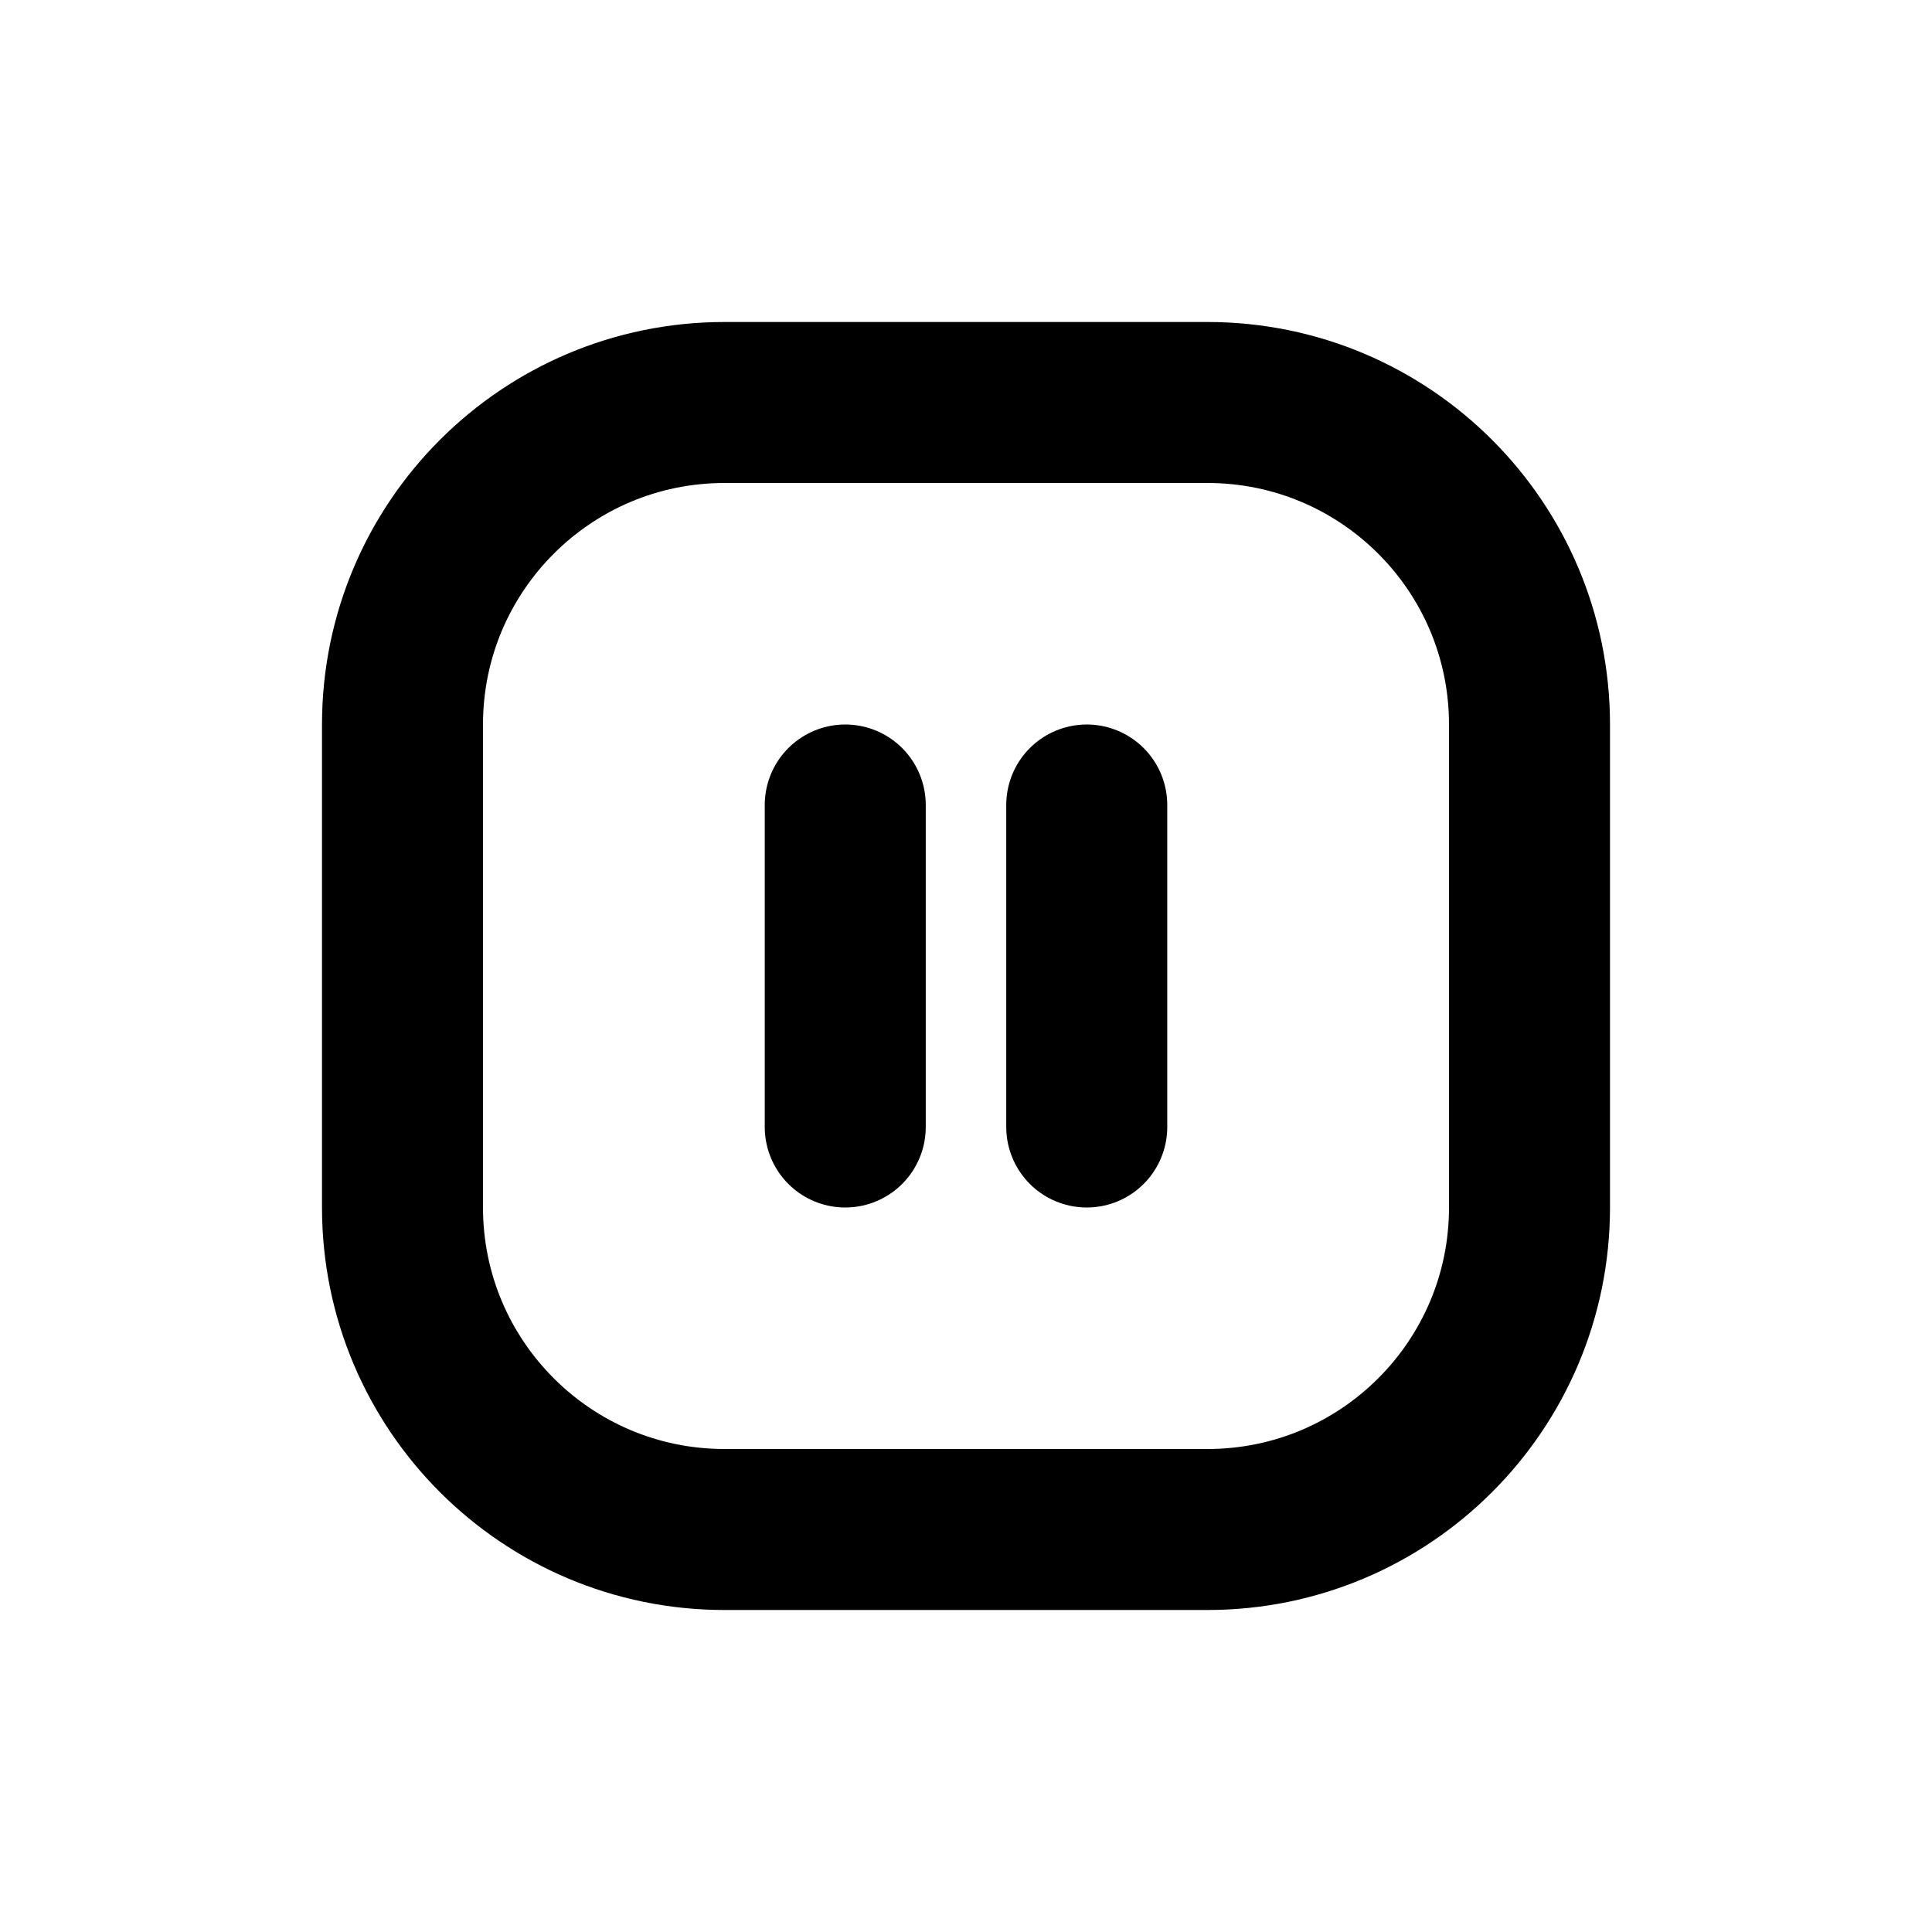
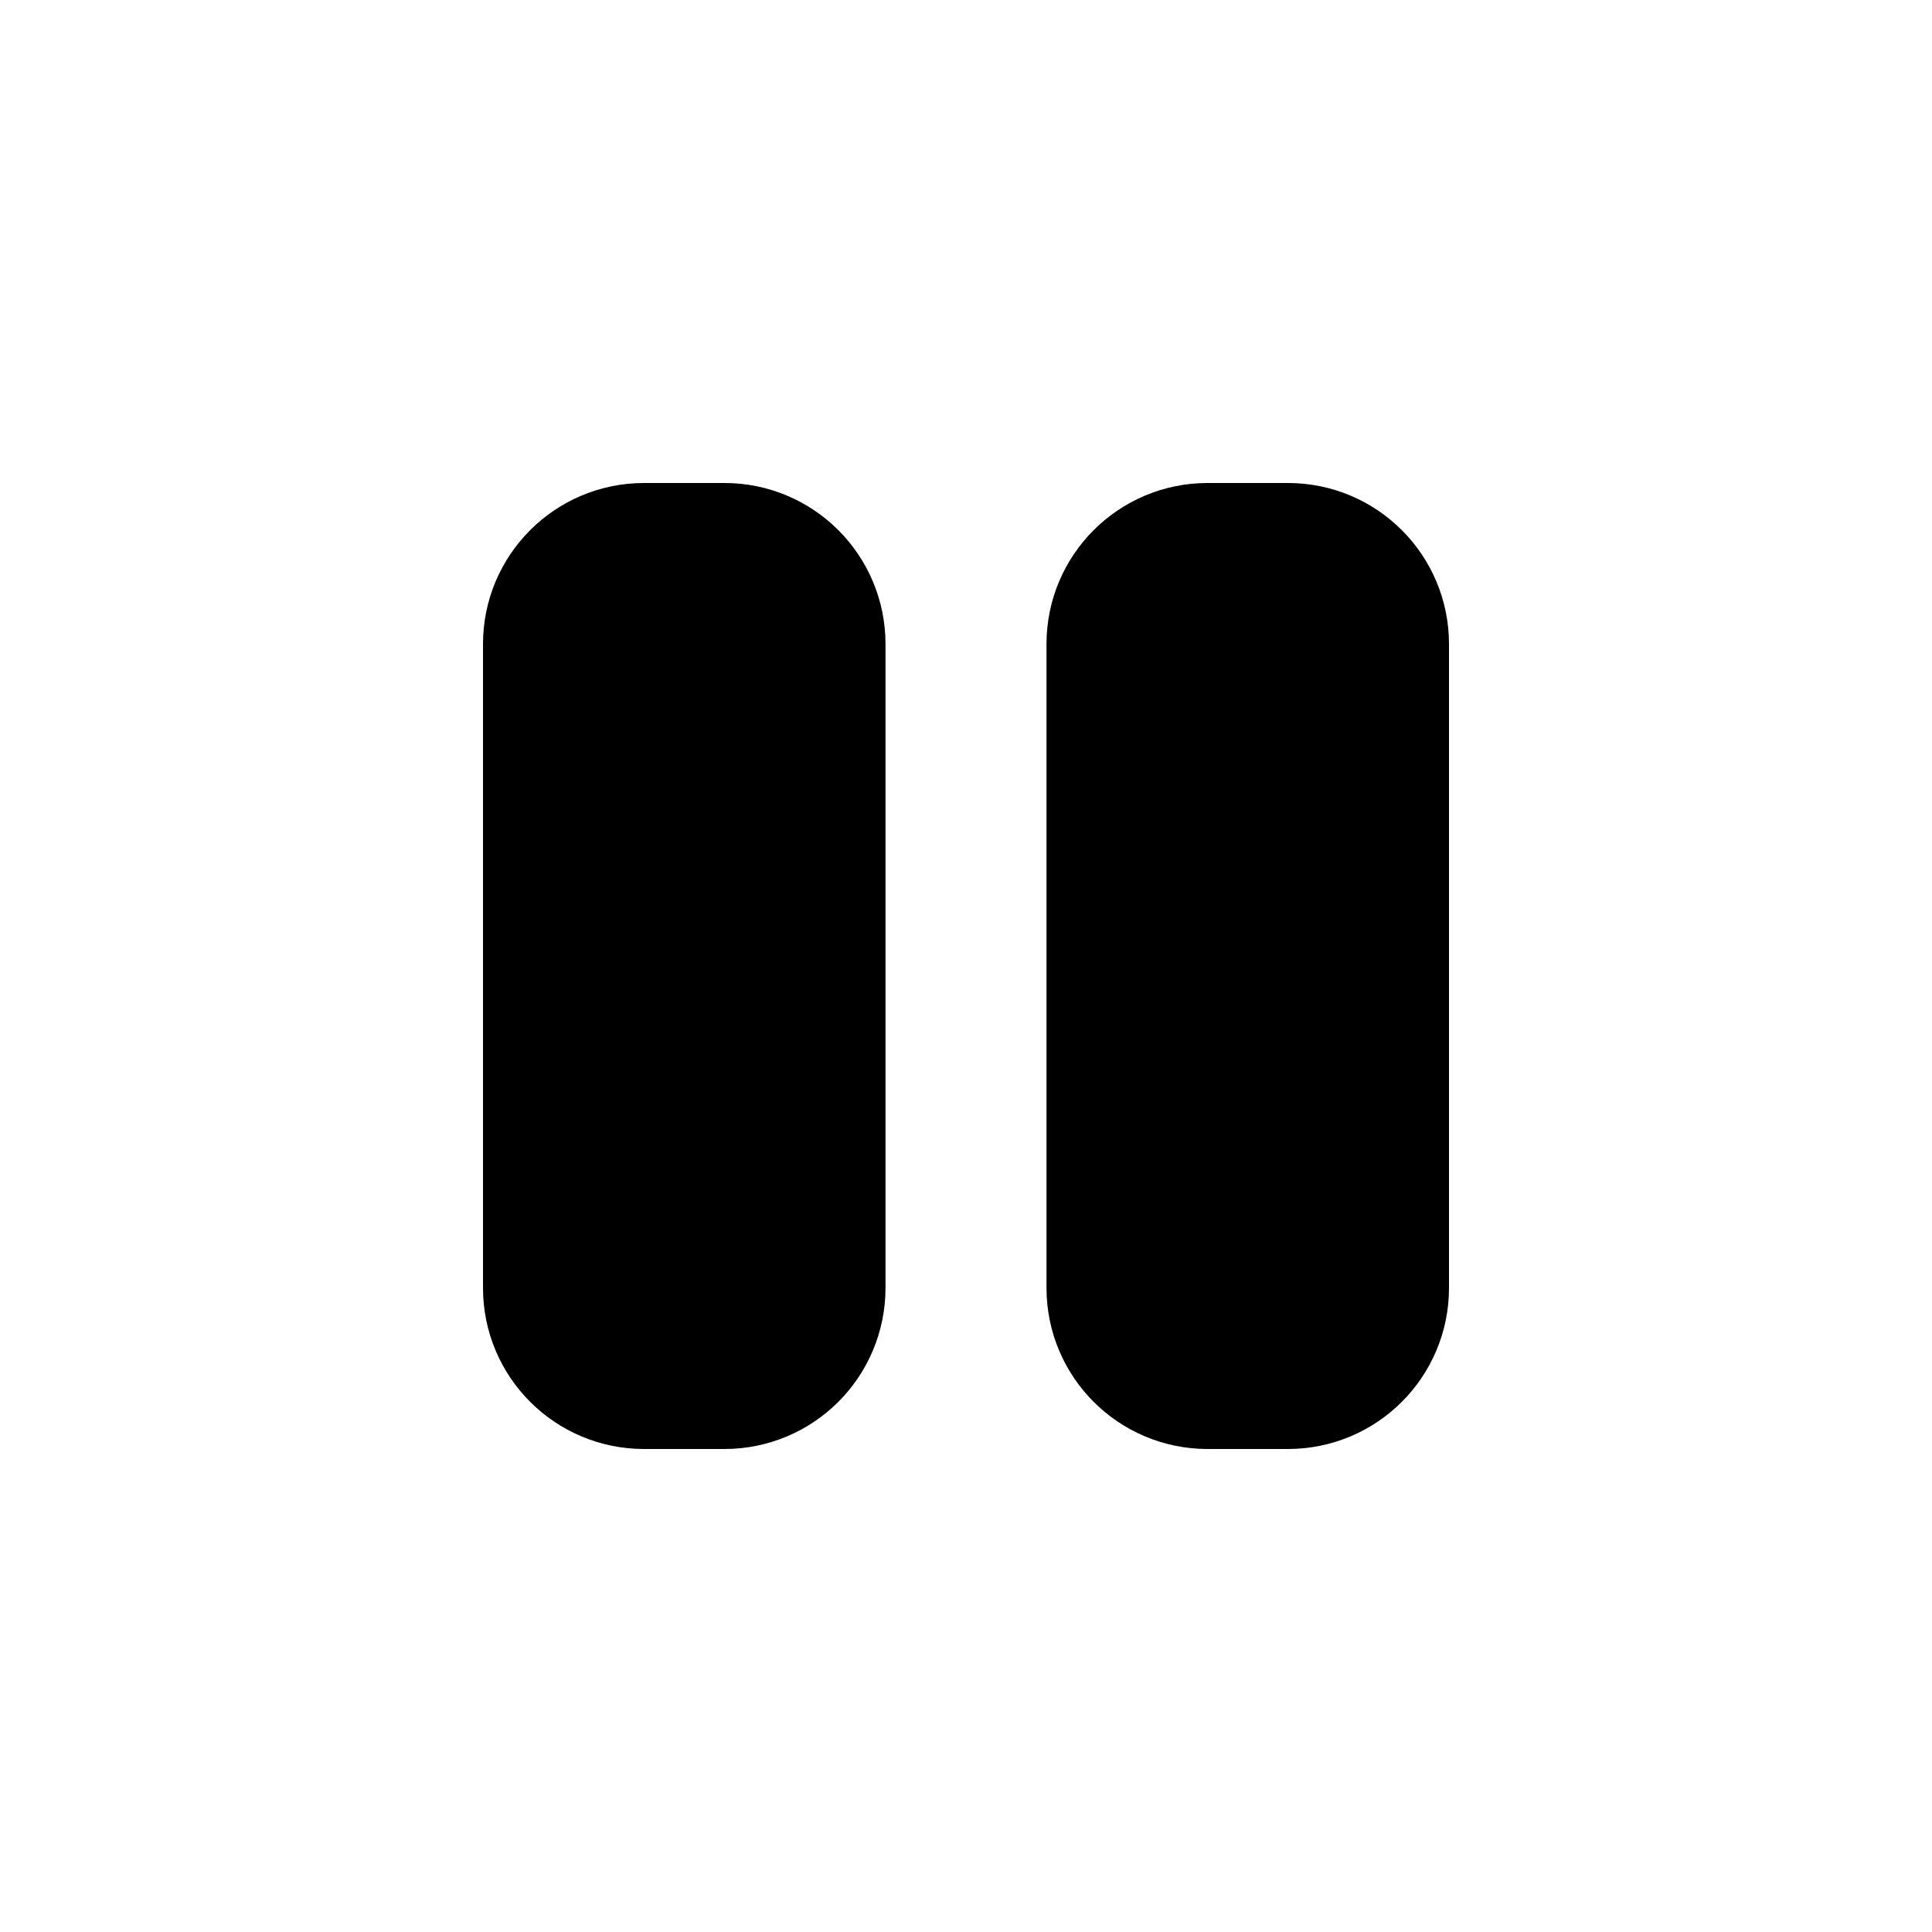
<svg xmlns="http://www.w3.org/2000/svg" width="24" height="24" fill="none" viewBox="0 0 24 24">
-   <path stroke="currentColor" stroke-linecap="round" stroke-width="2" d="M10.5 10V14M13.5 10V14" />
-   <rect width="14" height="14" x="5" y="5" stroke="currentColor" stroke-width="2" rx="4" />
+   <rect width="3" height="10" x="7" y="7" fill="currentColor" stroke="currentColor" stroke-linejoin="round" stroke-width="2" rx="1" />
+   <rect width="3" height="10" x="14" y="7" fill="currentColor" stroke="currentColor" stroke-linejoin="round" stroke-width="2" rx="1" />
</svg>
